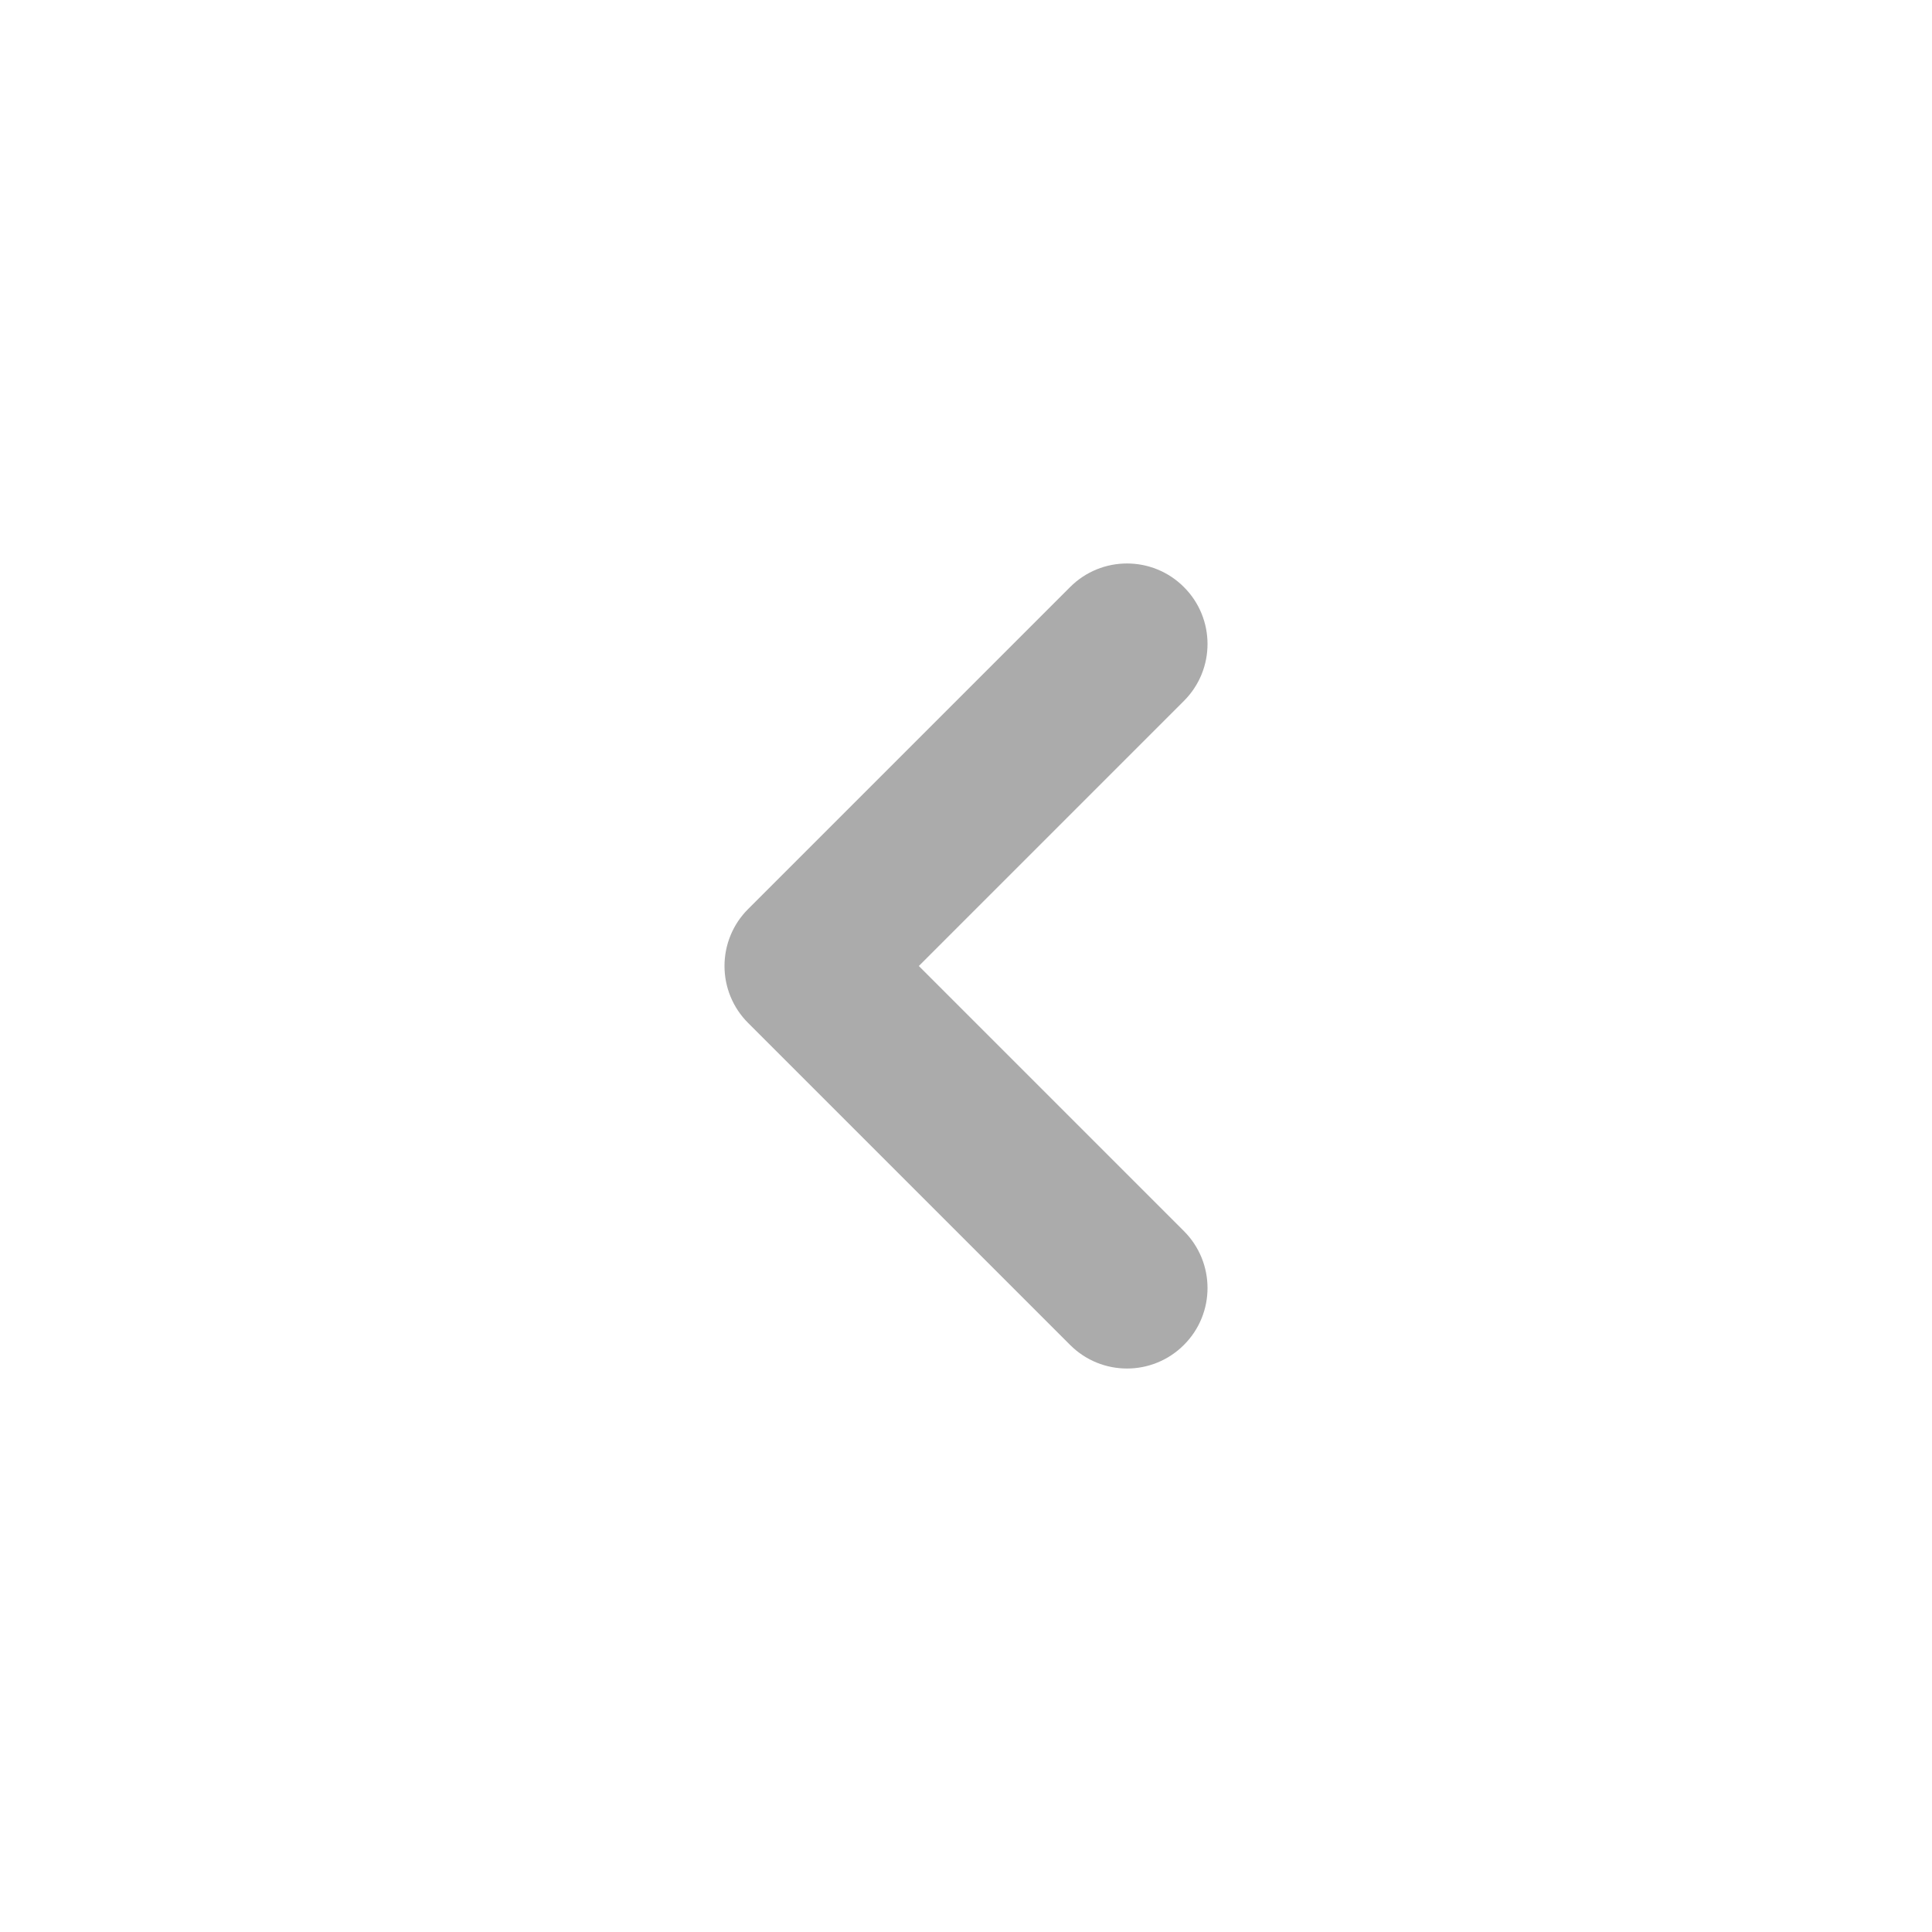
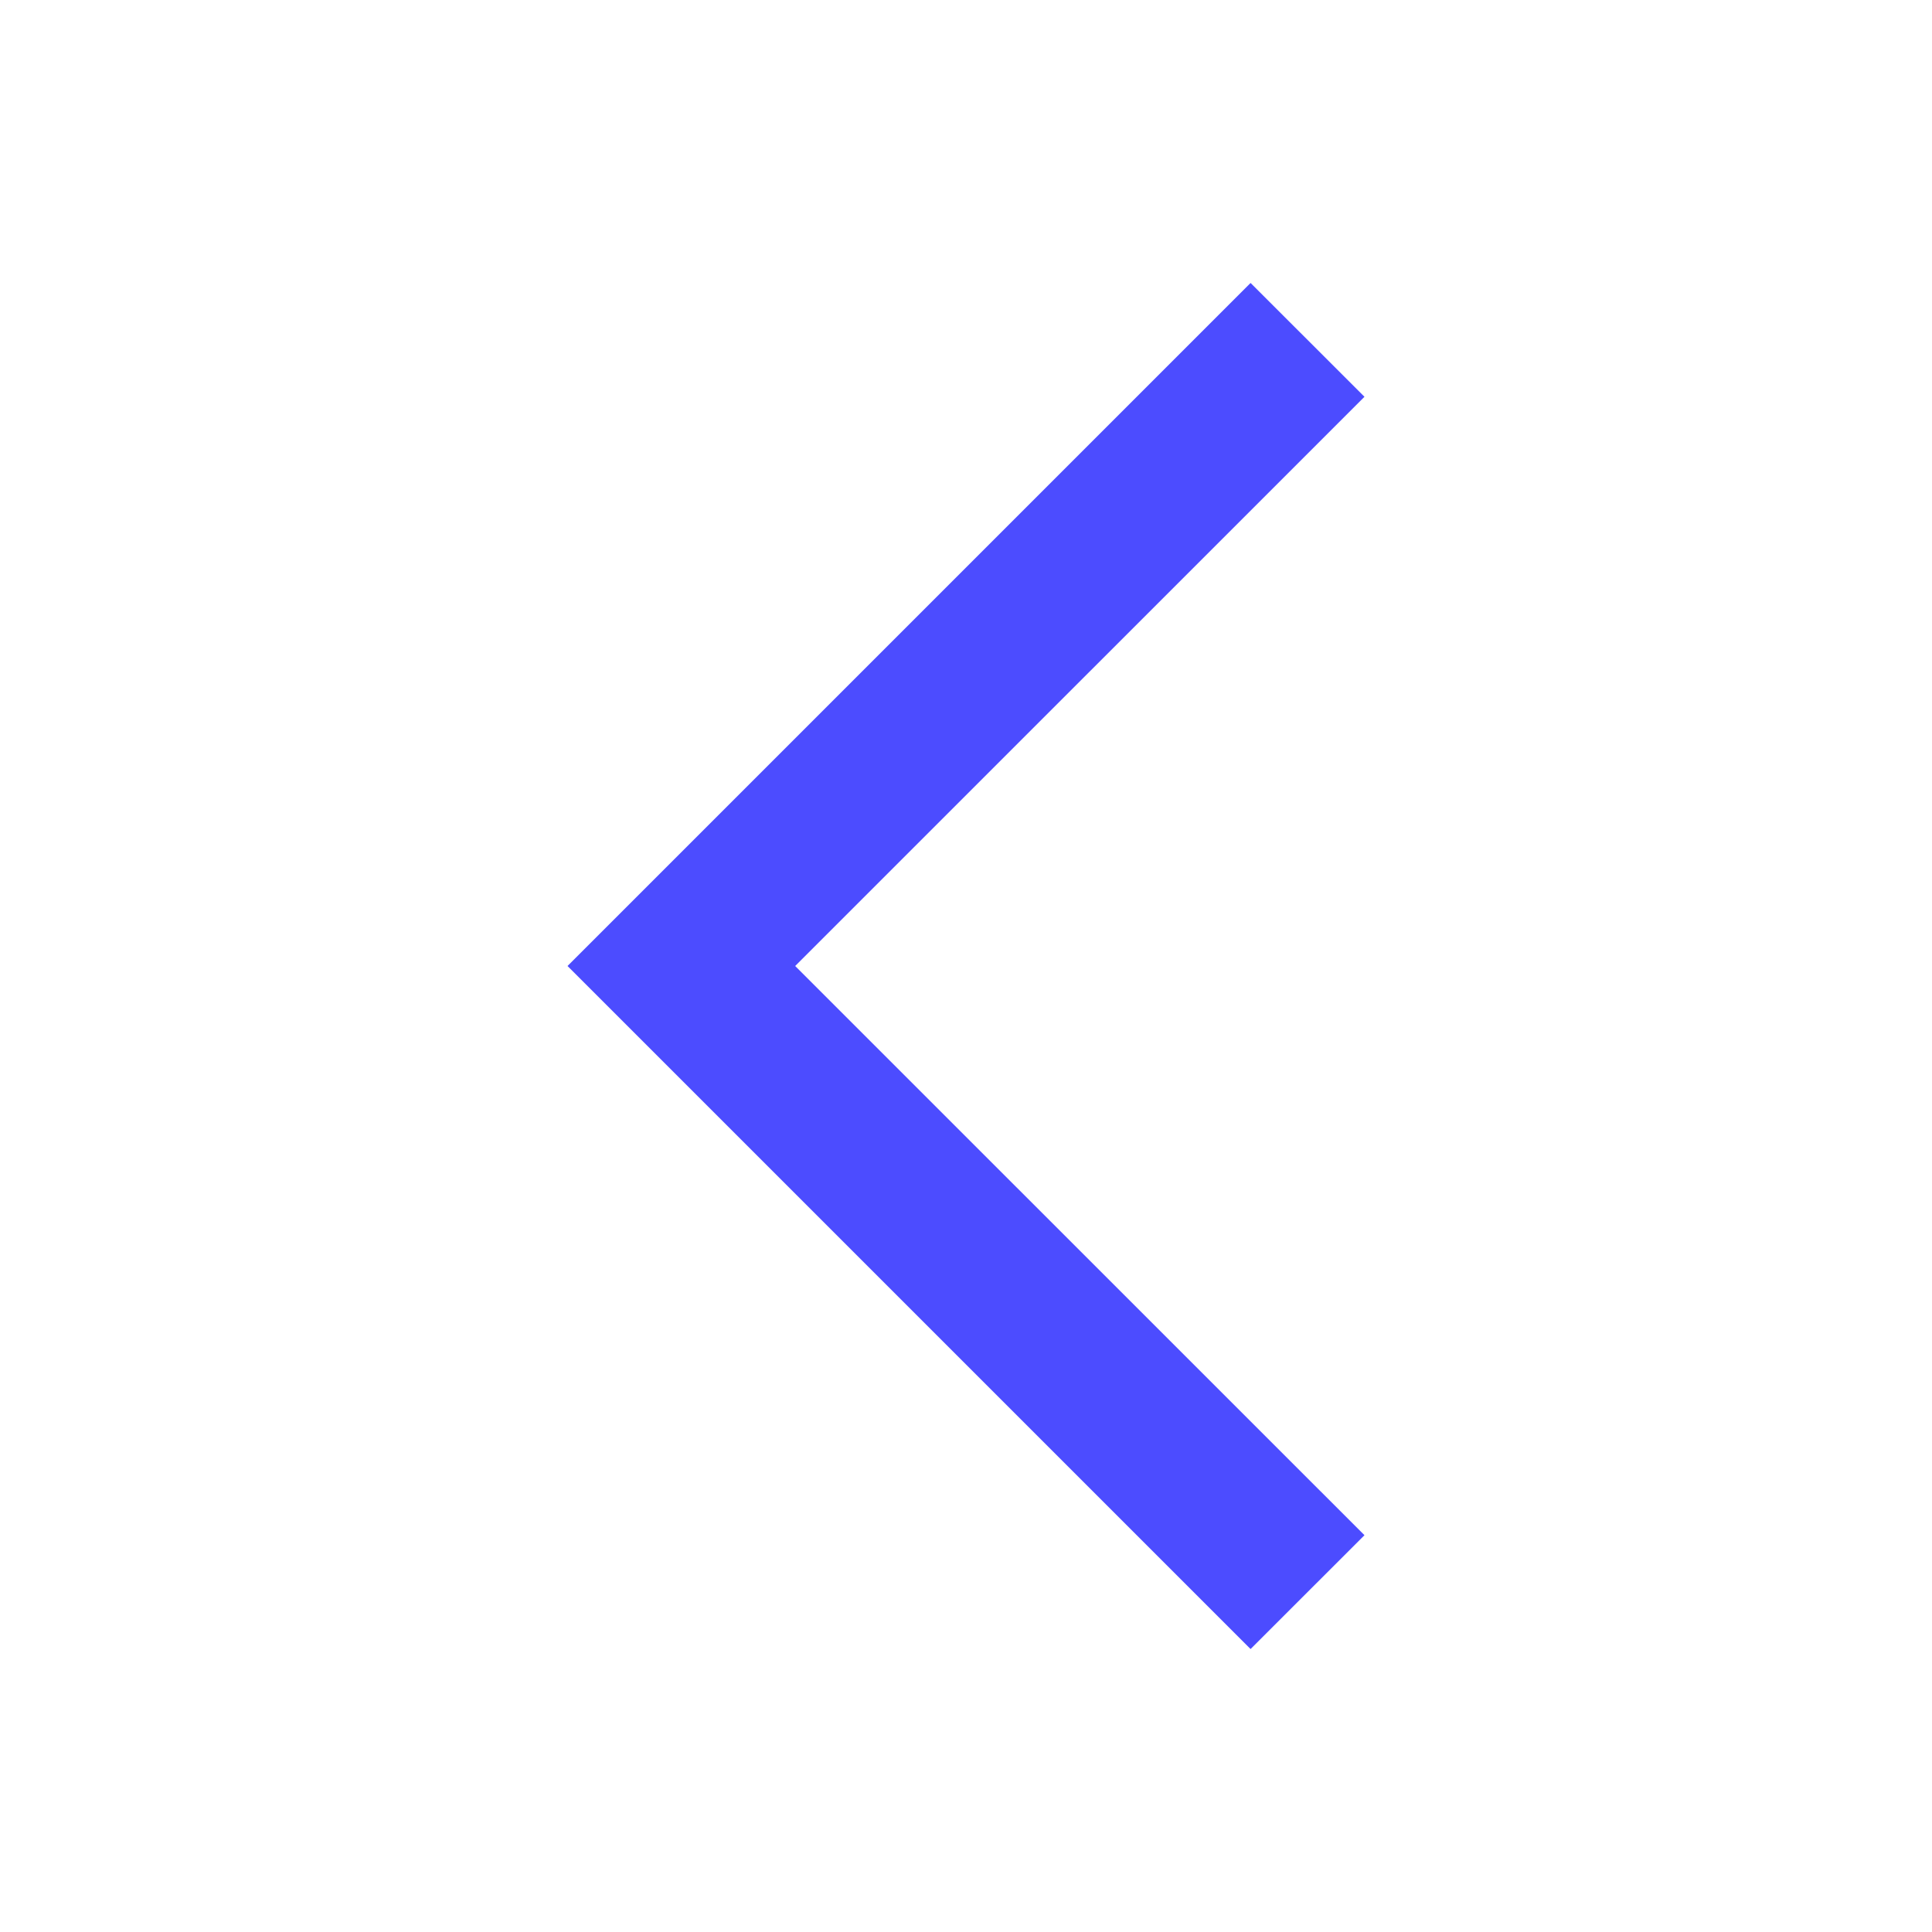
- <svg xmlns="http://www.w3.org/2000/svg" width="24" height="24" viewBox="0 0 24 24" fill="none">
-   <g opacity="0.4">
-     <path fill-rule="evenodd" clip-rule="evenodd" d="M9 12C9 12.265 9.105 12.52 9.293 12.707L13.293 16.707C13.683 17.098 14.317 17.098 14.707 16.707C15.098 16.317 15.098 15.684 14.707 15.293L11.414 12L14.707 8.707C15.098 8.317 15.098 7.683 14.707 7.293C14.317 6.902 13.683 6.902 13.293 7.293L9.293 11.293C9.105 11.48 9 11.735 9 12Z" fill="#2C2C2C" />
-   </g>
+ <svg xmlns="http://www.w3.org/2000/svg" width="100" height="100" viewBox="0 0 100 100" fill="none">
+   <path d="M64.729 14.646L29.375 50L64.729 85.354L70.625 79.462L41.158 50L70.625 20.537L64.729 14.646Z" fill="#4C4CFF" />
</svg>
